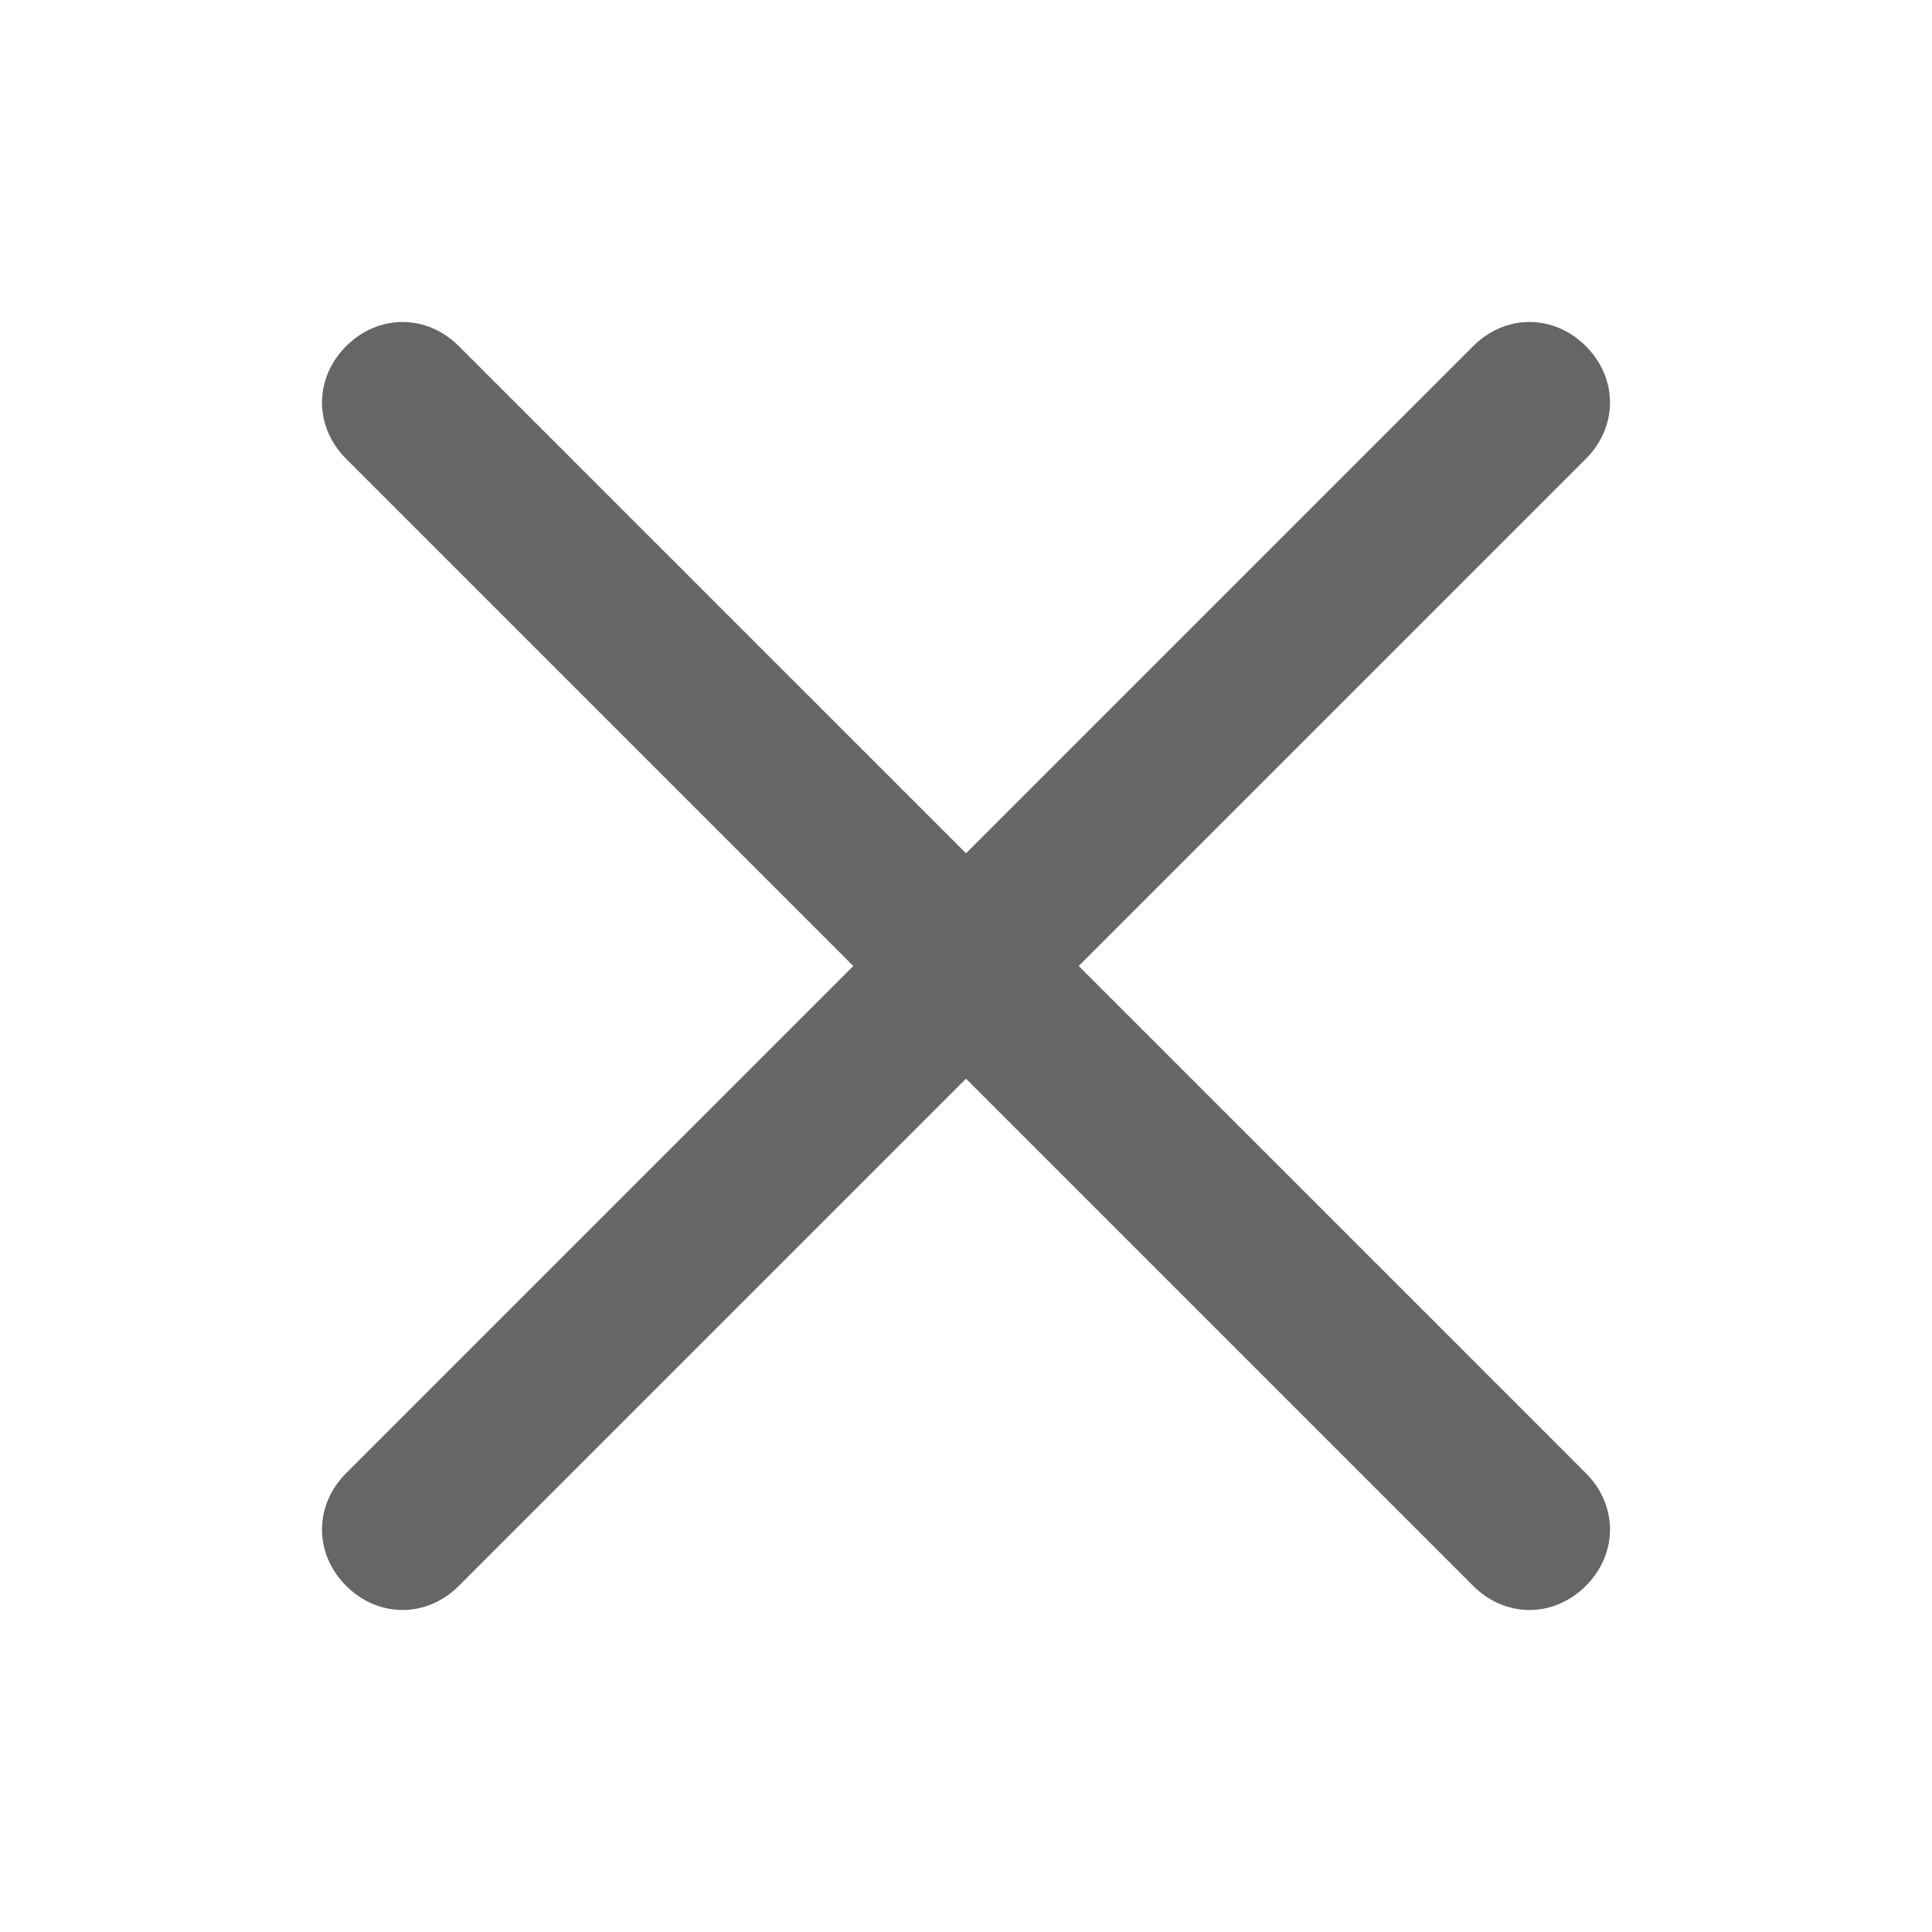
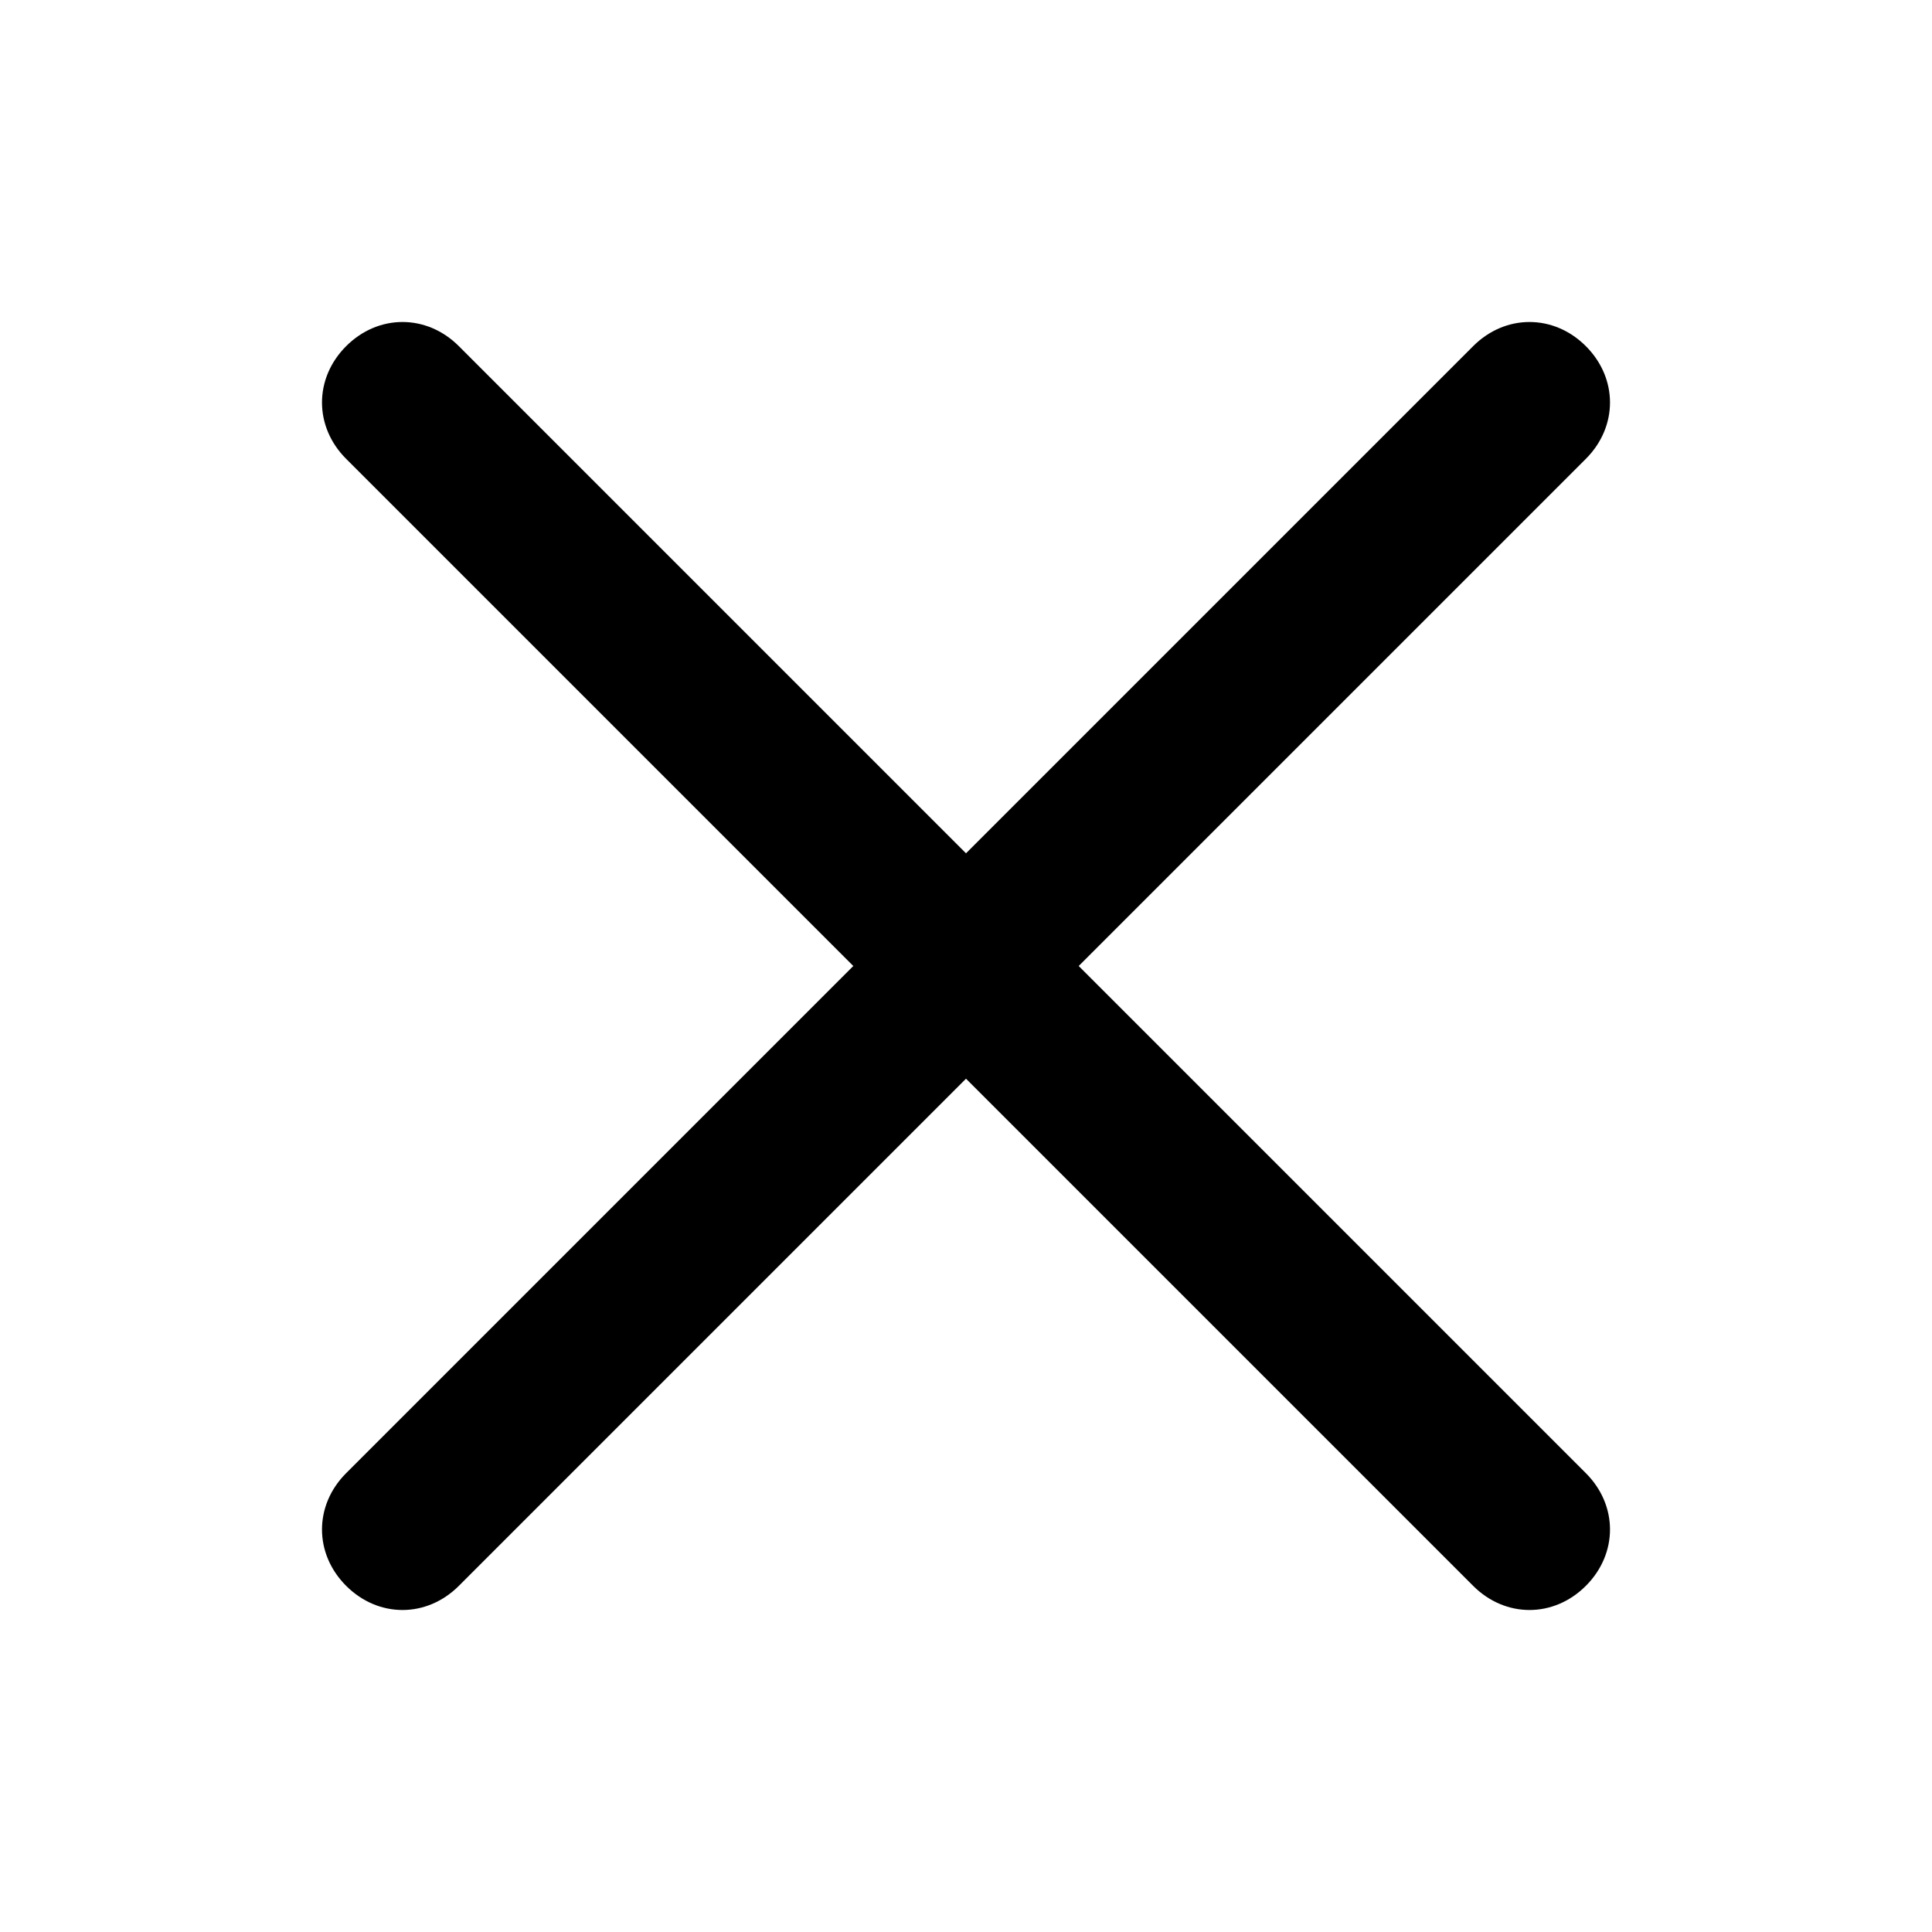
<svg xmlns="http://www.w3.org/2000/svg" class="icon" width="200px" height="200.00px" viewBox="0 0 1024 1024" version="1.1">
-   <path d="M571.733 512l268.8-268.8c17.067-17.067 17.067-42.667 0-59.733-17.067-17.067-42.667-17.067-59.733 0L512 452.267 243.2 183.467c-17.067-17.067-42.667-17.067-59.733 0-17.067 17.067-17.067 42.667 0 59.733L452.267 512 183.467 780.8c-17.067 17.067-17.067 42.667 0 59.733 8.533 8.533 19.2 12.8 29.867 12.8s21.333-4.267 29.867-12.8L512 571.733l268.8 268.8c8.533 8.533 19.2 12.8 29.867 12.8s21.333-4.267 29.867-12.8c17.067-17.067 17.067-42.667 0-59.733L571.733 512z" fill="#666666" />
+   <path d="M571.733 512l268.8-268.8c17.067-17.067 17.067-42.667 0-59.733-17.067-17.067-42.667-17.067-59.733 0L512 452.267 243.2 183.467c-17.067-17.067-42.667-17.067-59.733 0-17.067 17.067-17.067 42.667 0 59.733L452.267 512 183.467 780.8c-17.067 17.067-17.067 42.667 0 59.733 8.533 8.533 19.2 12.8 29.867 12.8s21.333-4.267 29.867-12.8L512 571.733l268.8 268.8c8.533 8.533 19.2 12.8 29.867 12.8s21.333-4.267 29.867-12.8c17.067-17.067 17.067-42.667 0-59.733L571.733 512z" />
</svg>
